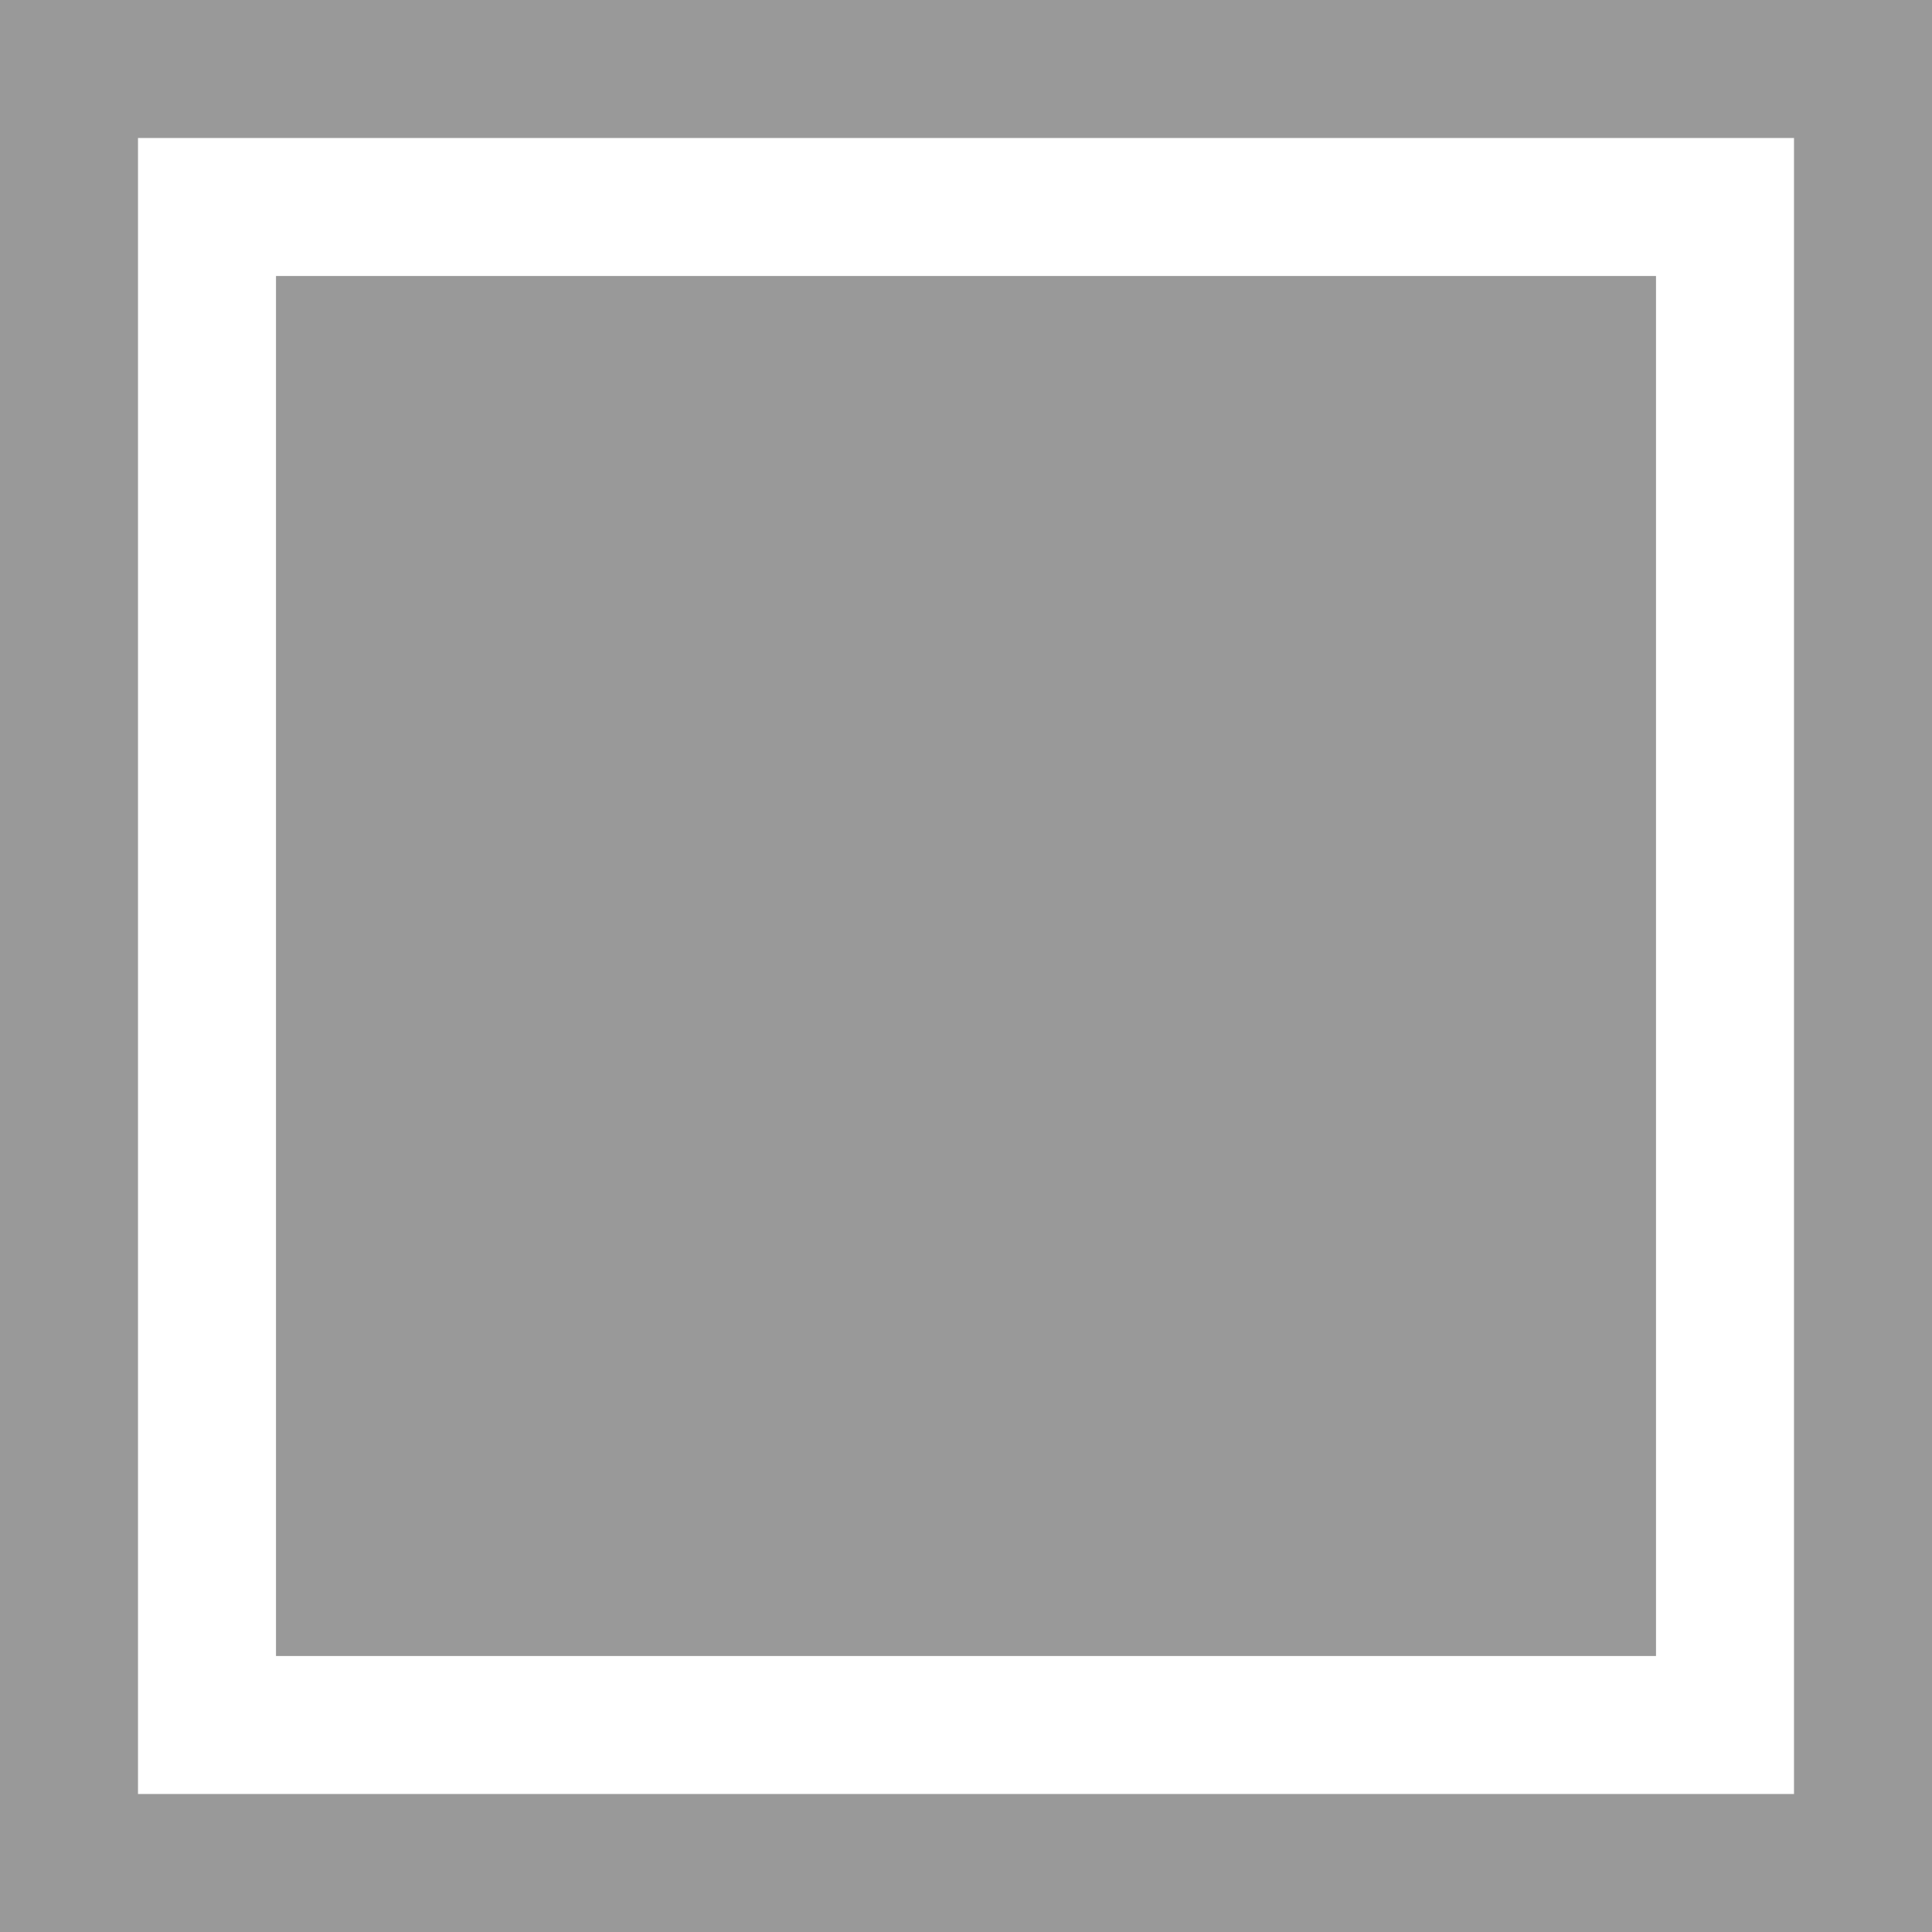
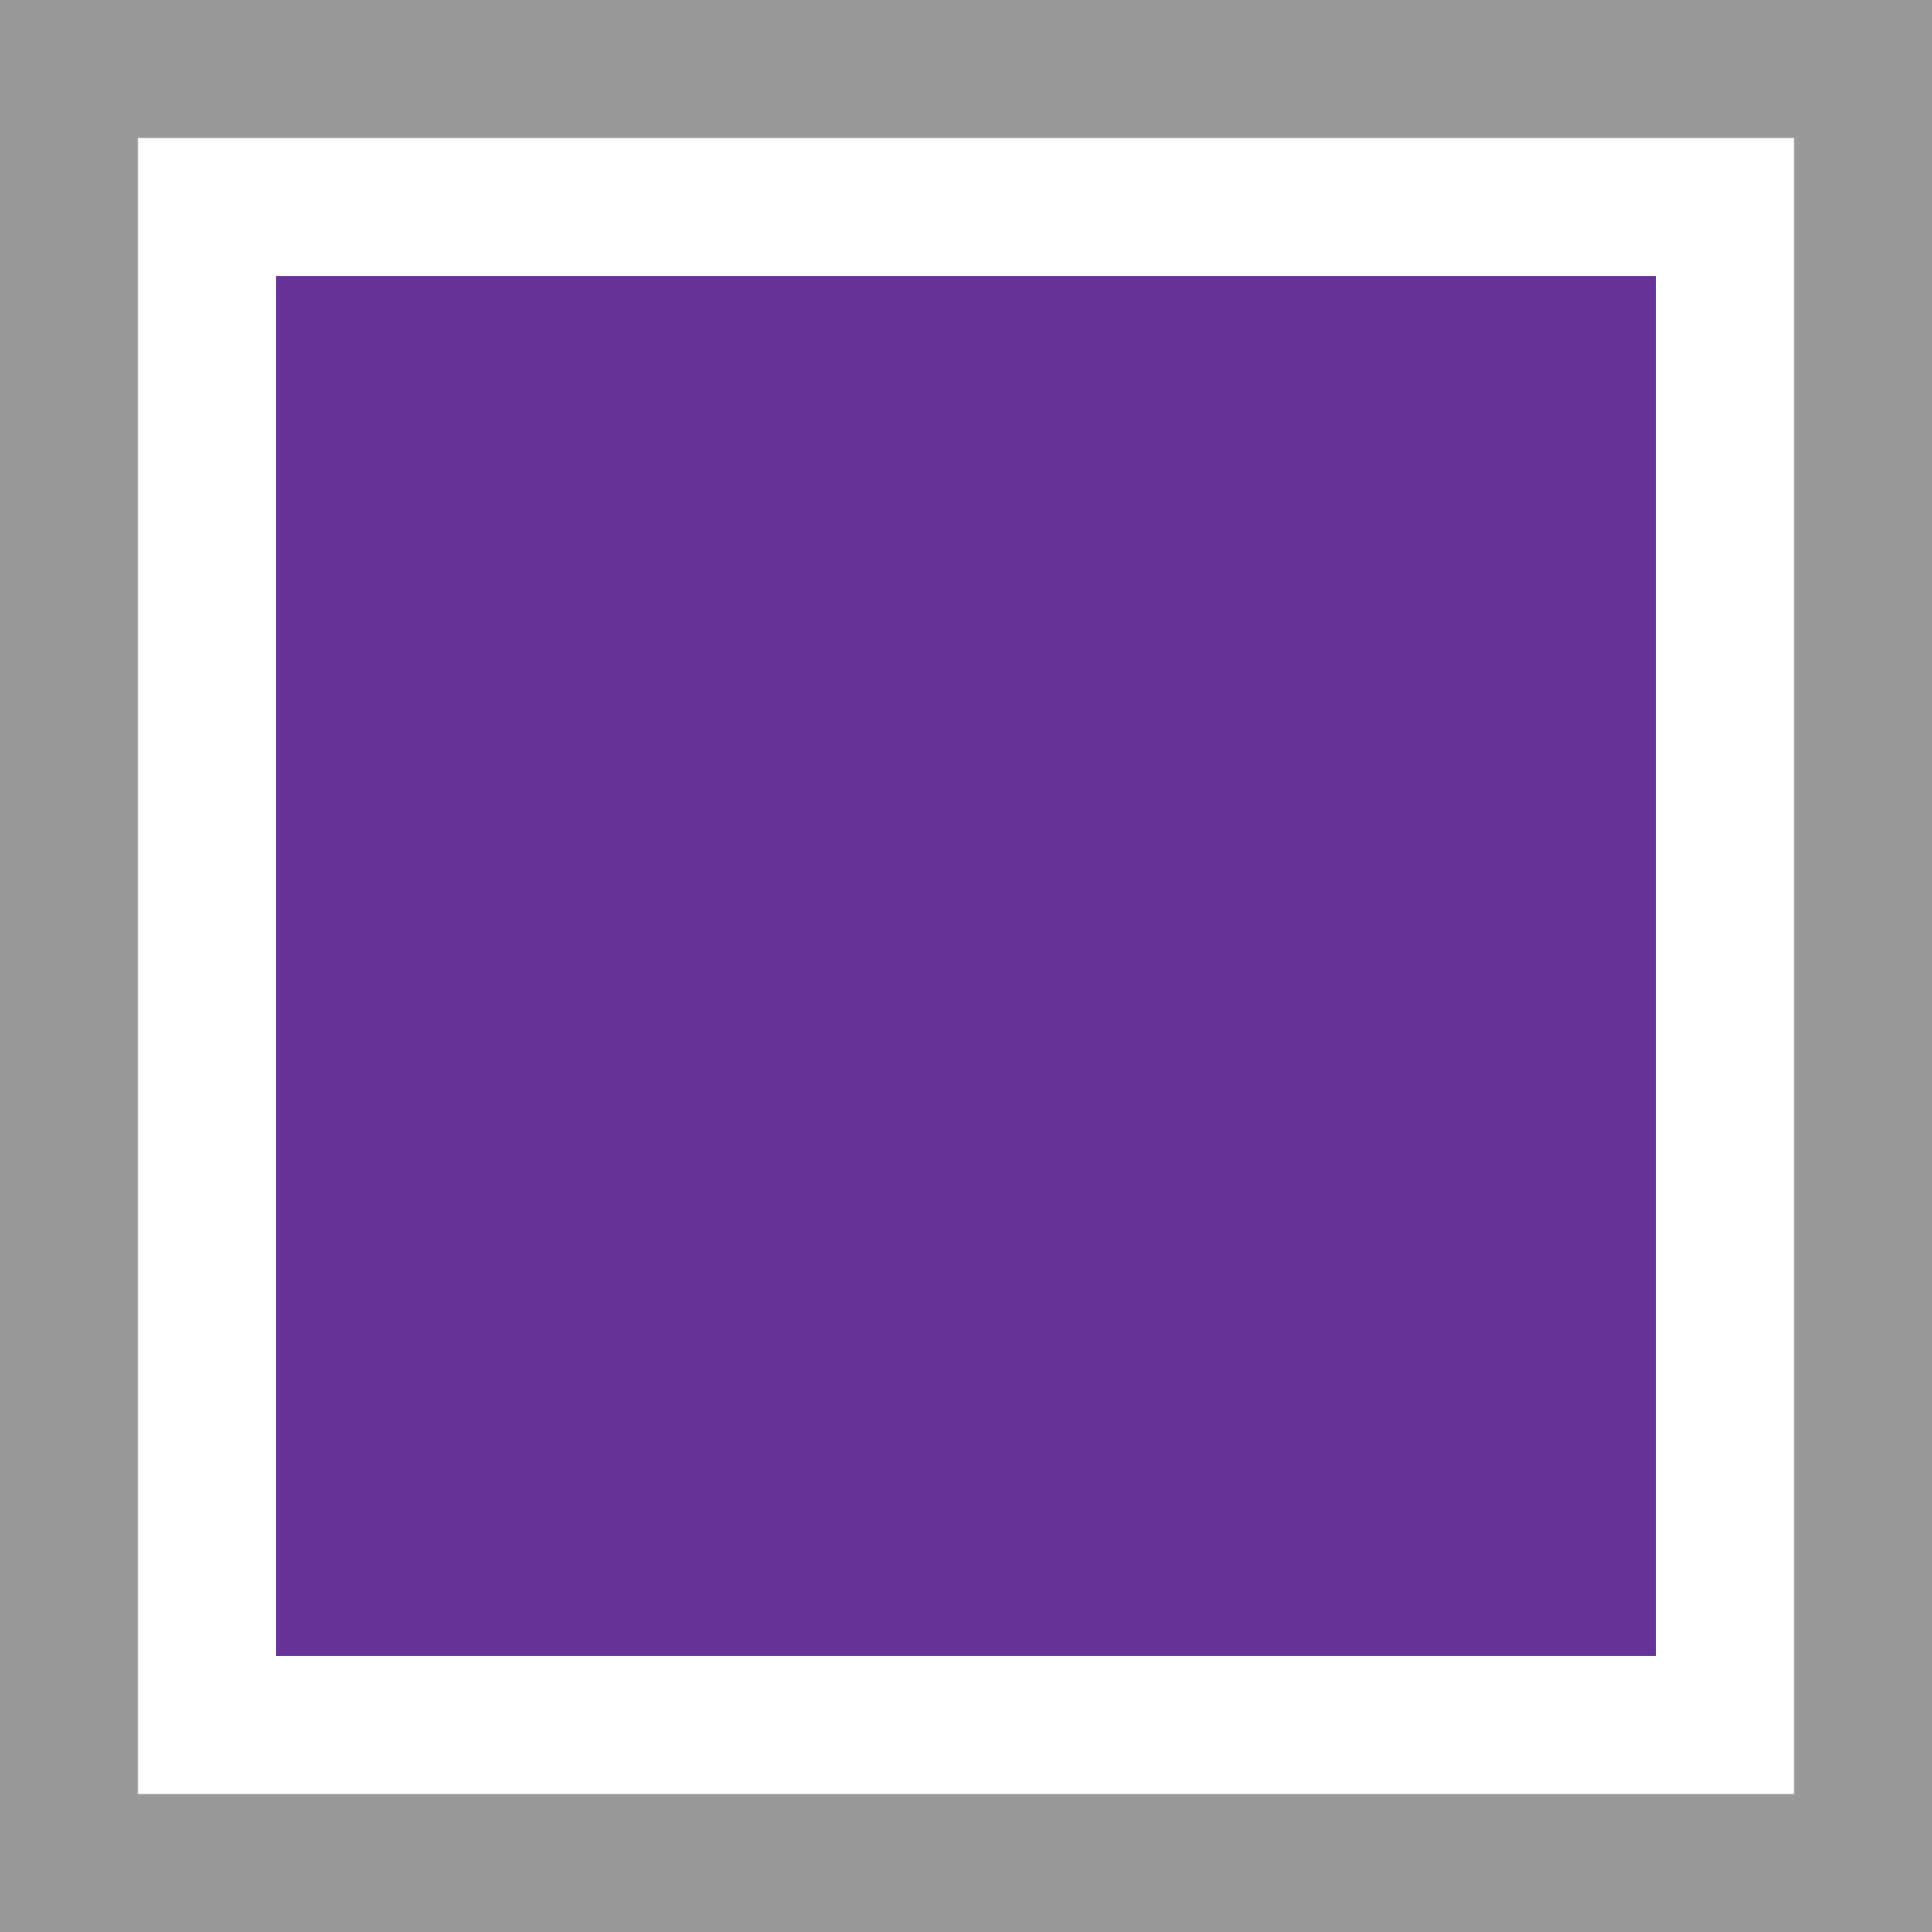
- <svg xmlns="http://www.w3.org/2000/svg" viewBox="0 0 14 14">
-   <path d="M1,1H15V15H1V1Z" transform="translate(-1 -1)" style="fill:#fff" />
-   <path d="M1,1V15H15V1H1ZM2,2H14V14H2V2Z" transform="translate(-1 -1)" style="fill:#999" />
-   <path d="M3,3H13V13H3V3Z" transform="translate(-1 -1)" style="fill:#999" />
+ <svg xmlns="http://www.w3.org/2000/svg" width="14" height="14" viewBox="0 0 14 14">
+   <g transform="translate(-345 -290)">
+     <path d="M1,1H15V15H1Z" transform="translate(344 289)" fill="#fff" />
+     <path d="M1,1V15H15V1ZM2,2H14V14H2Z" transform="translate(344 289)" fill="#999" />
+     <path d="M3,3H13V13H3Z" transform="translate(344 289)" fill="#639" />
+   </g>
</svg>
